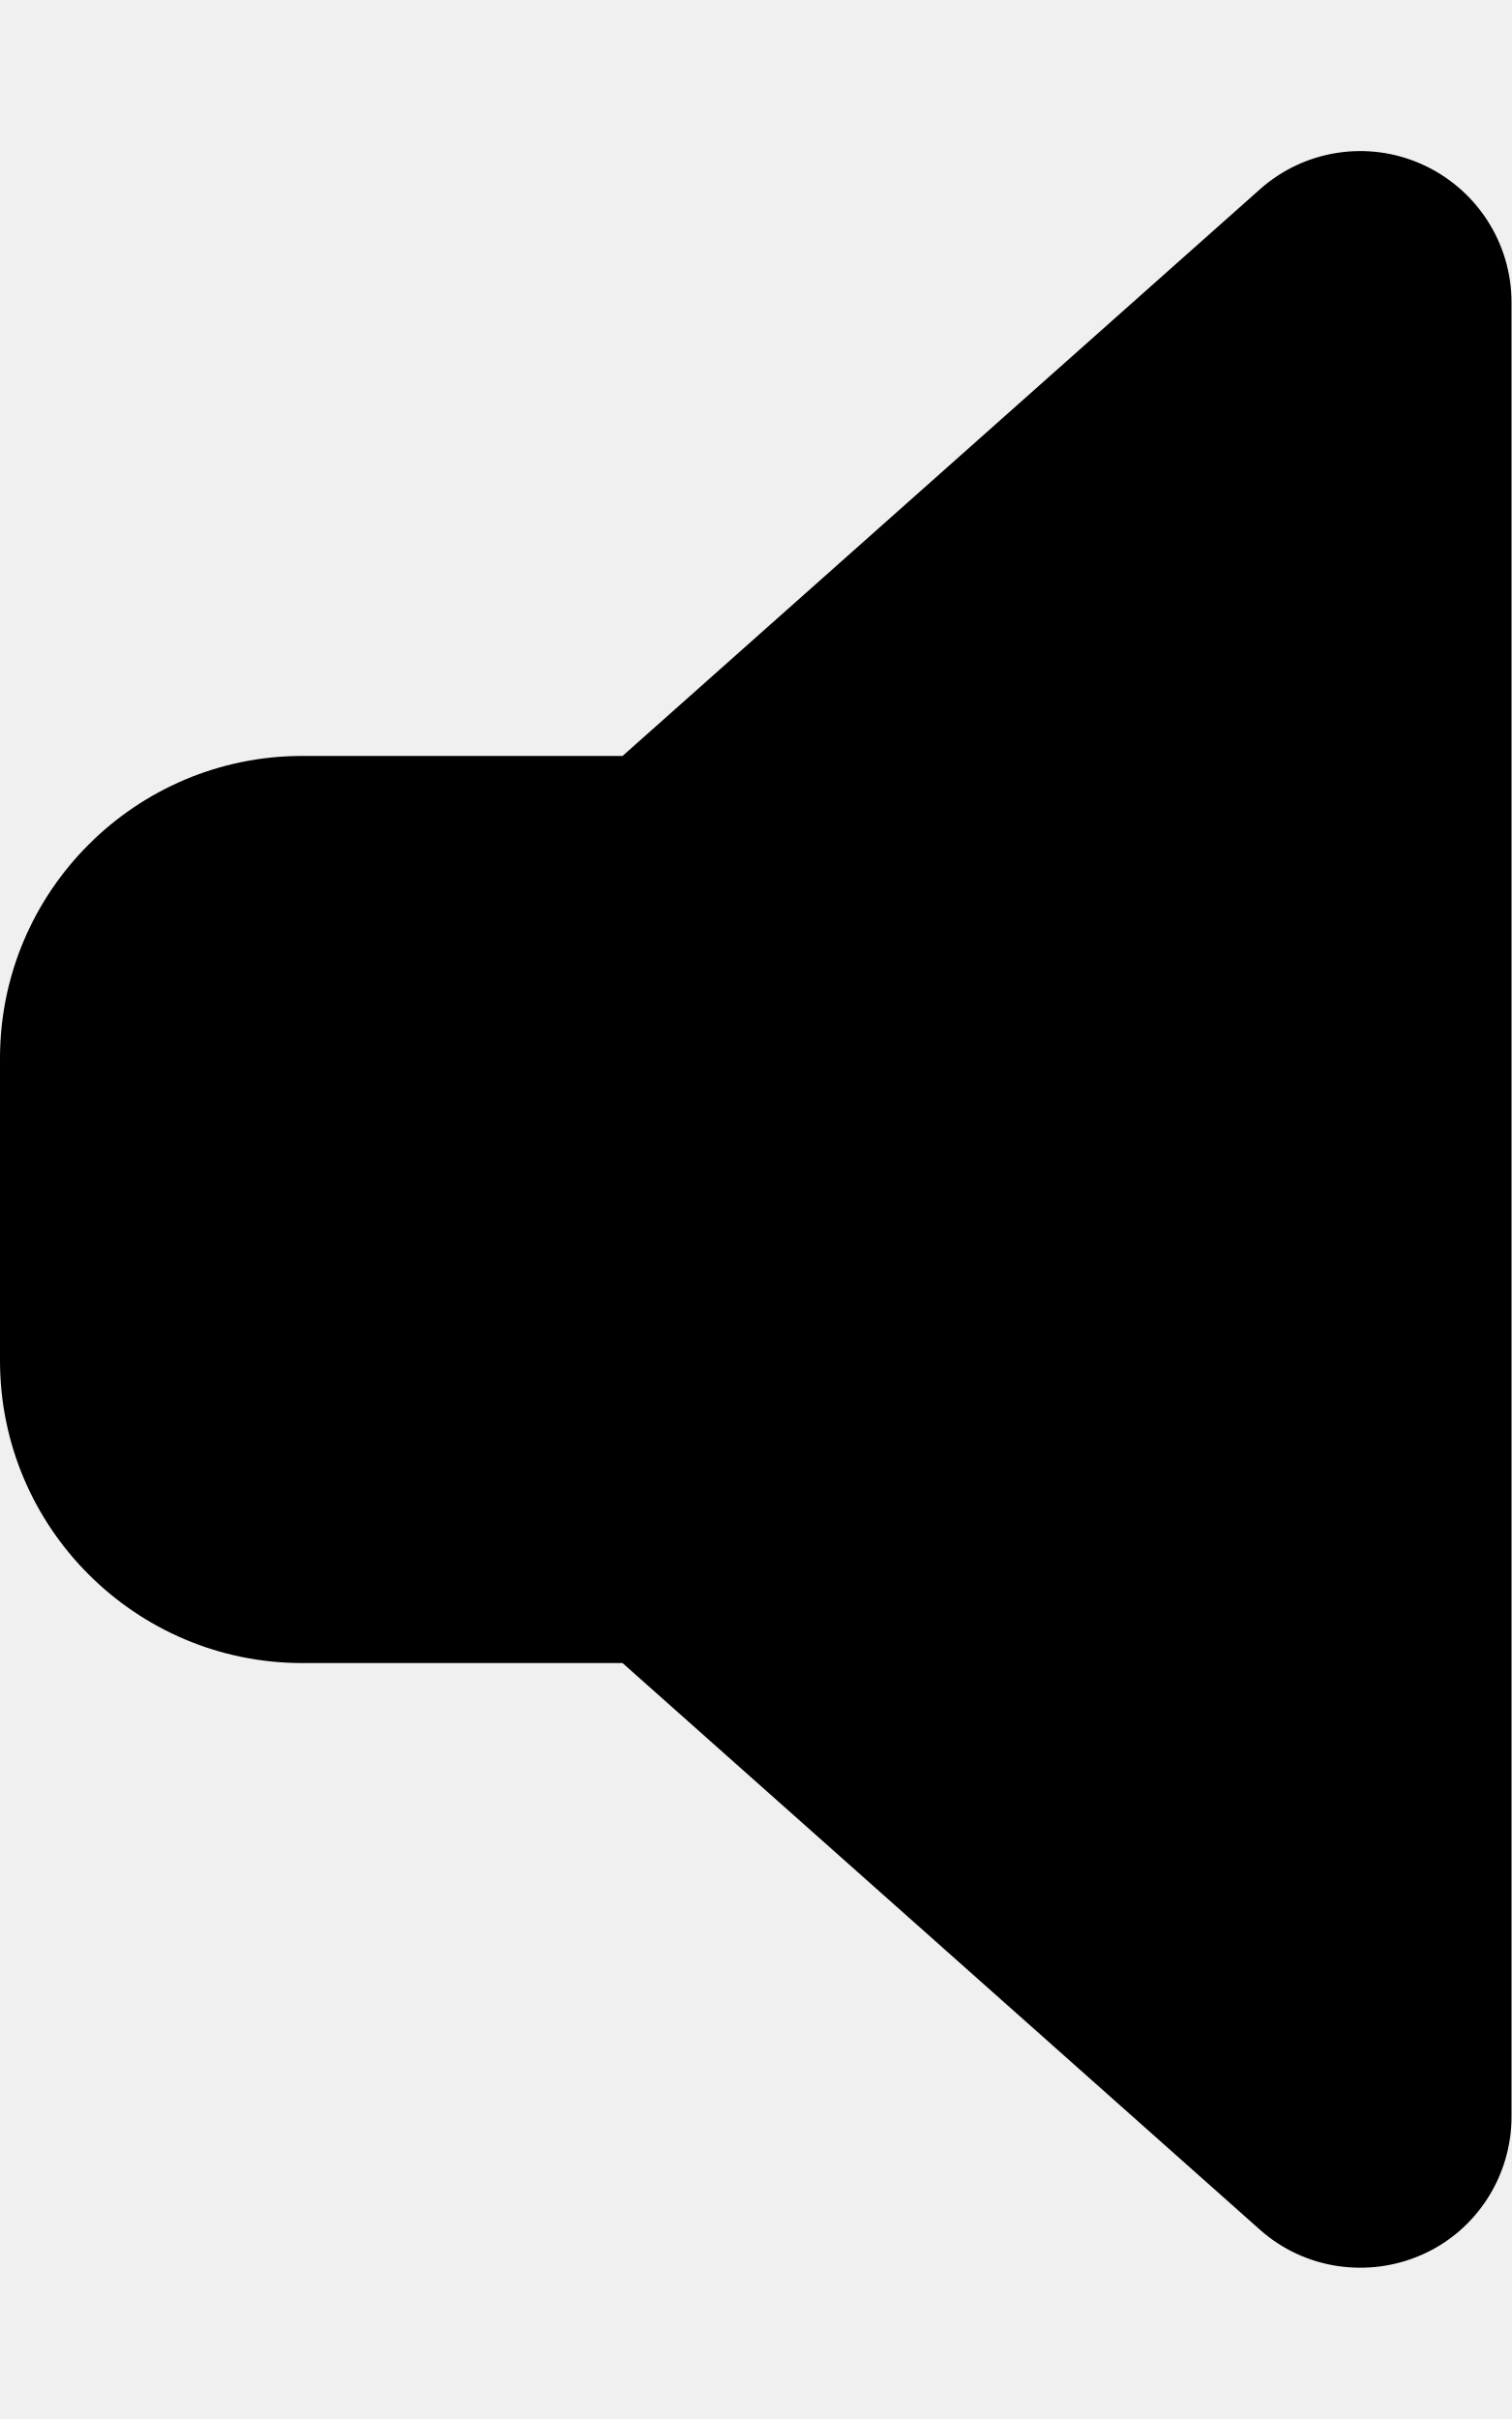
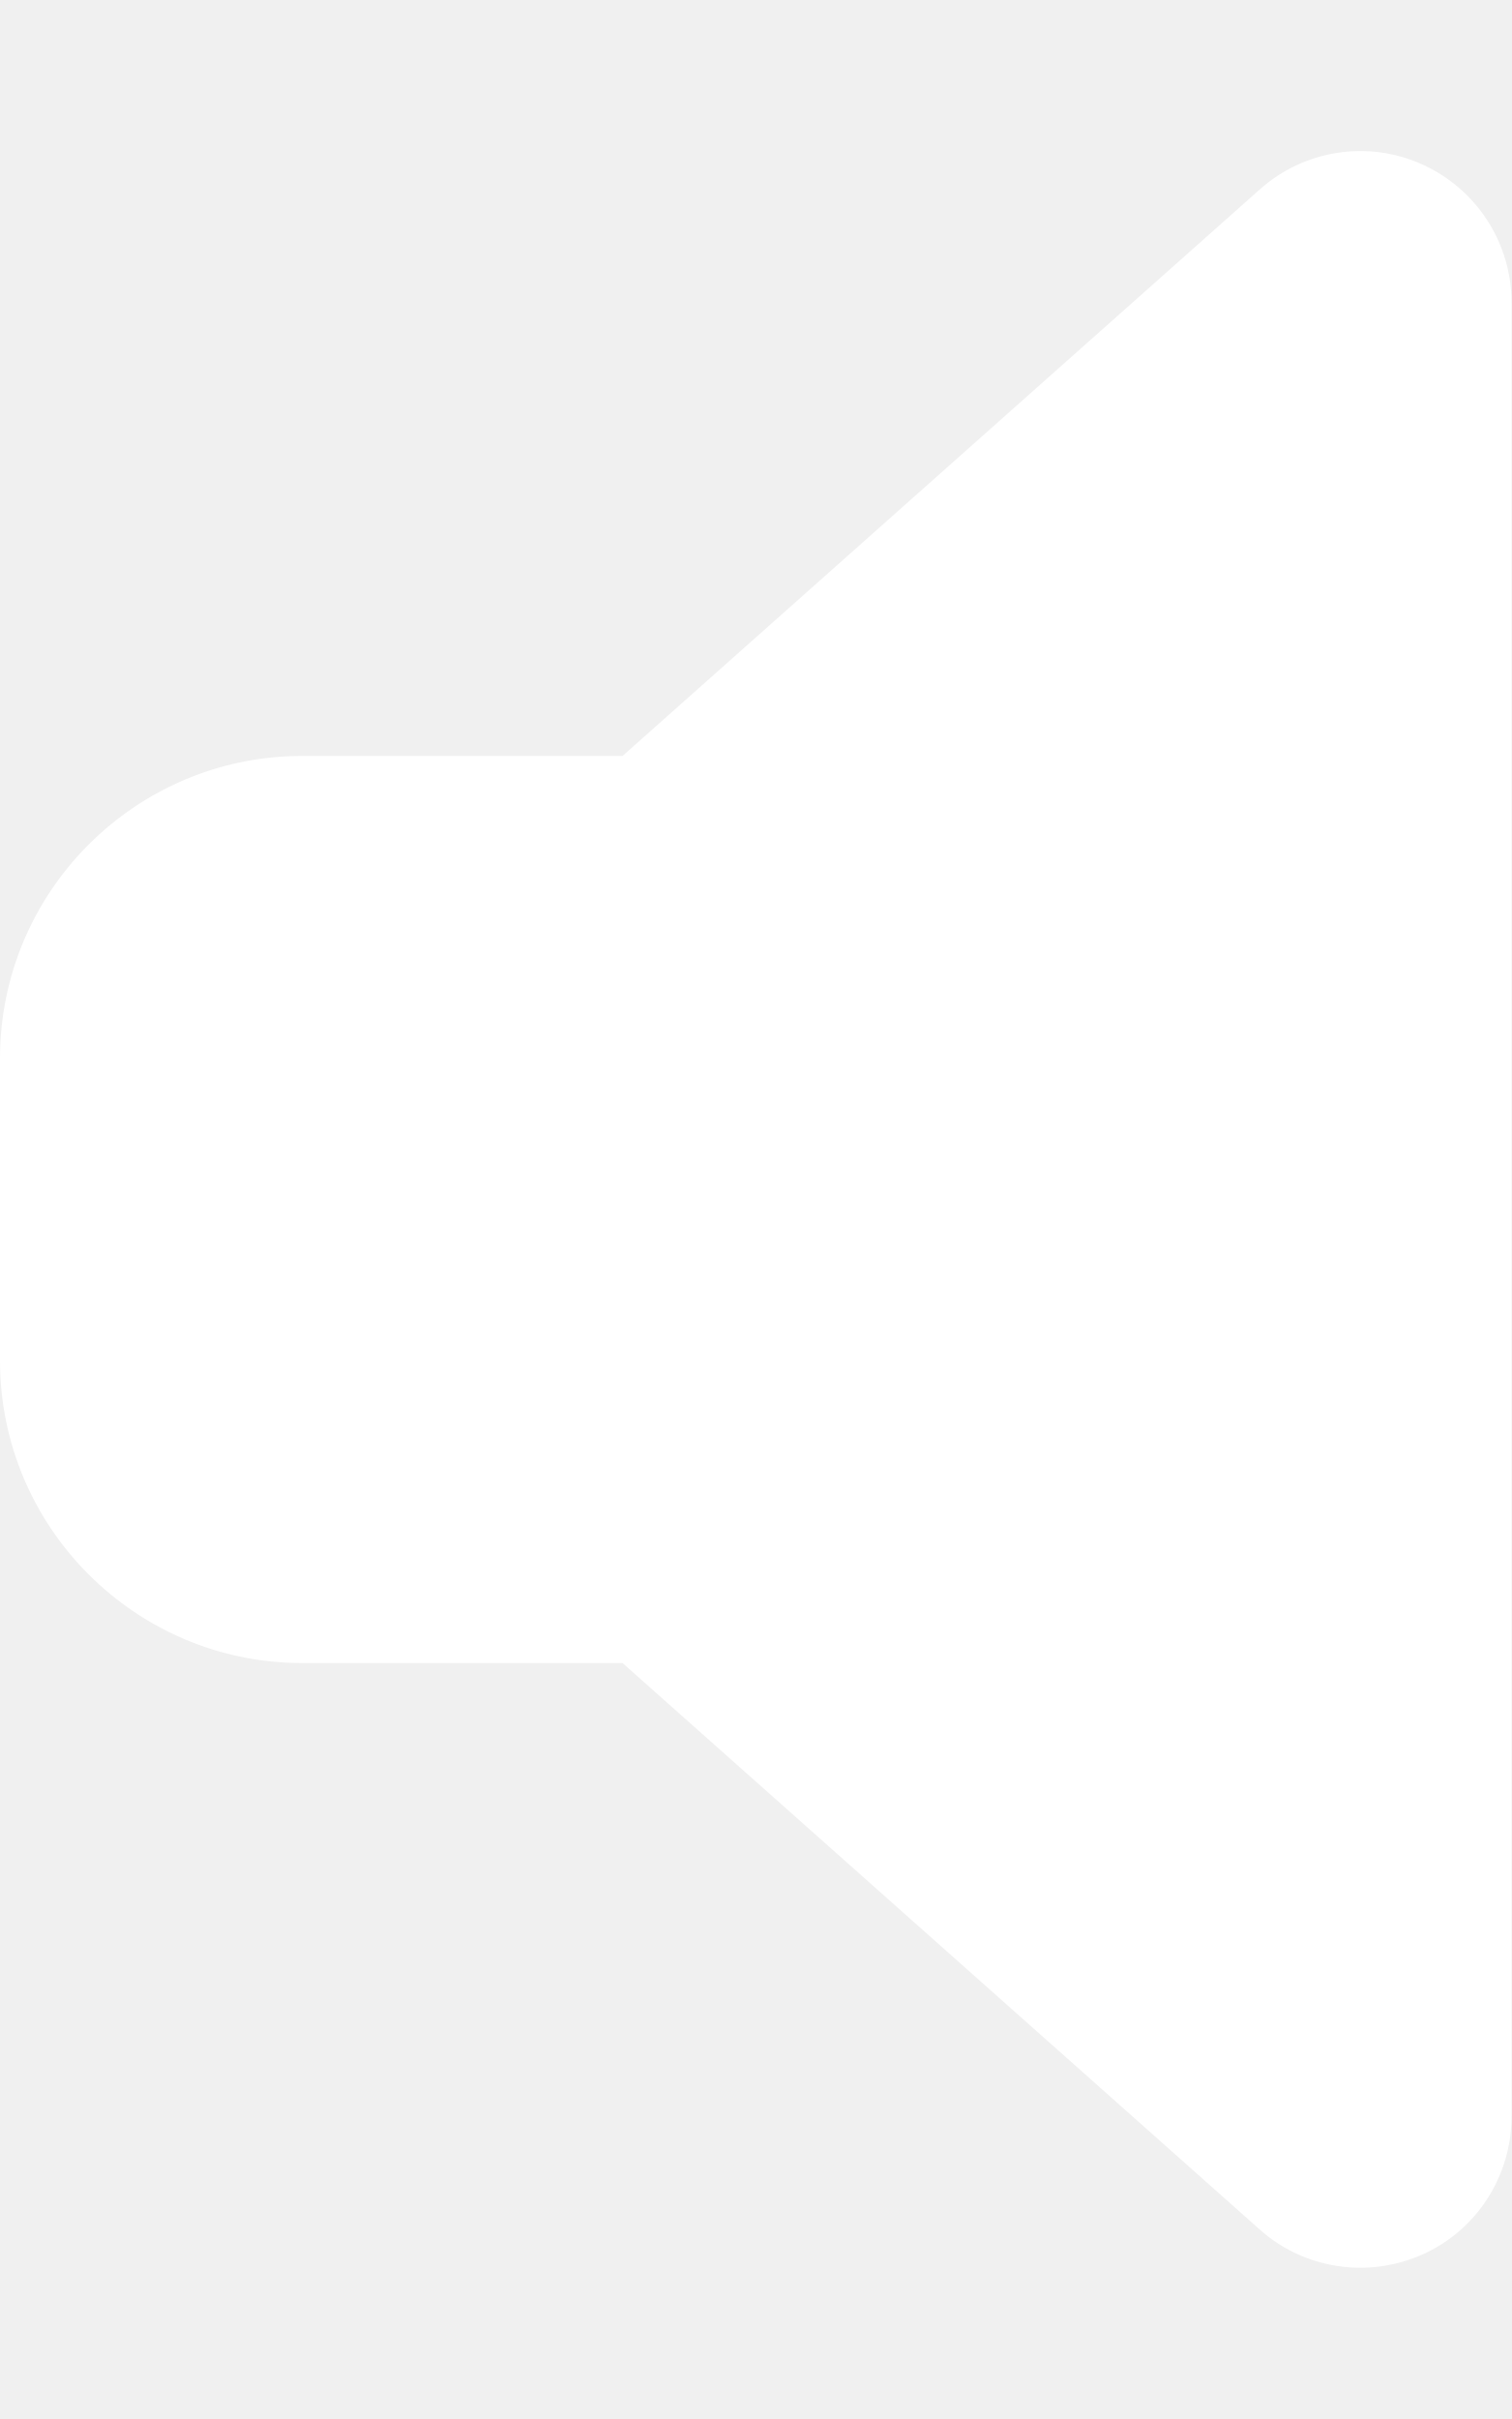
<svg xmlns="http://www.w3.org/2000/svg" viewBox="0 0 320 512">
-   <path d="M320 64c0-12.6-7.4-24-18.9-29.2s-25-3.1-34.4 5.3L131.8 160 64 160c-35.3 0-64 28.7-64 64l0 64c0 35.3 28.7 64 64 64l67.8 0L266.7 471.9c9.4 8.4 22.9 10.4 34.4 5.3S320 460.6 320 448l0-384z" />
+   <path d="M320 64c0-12.6-7.4-24-18.9-29.2s-25-3.1-34.4 5.3L131.8 160 64 160c-35.3 0-64 28.7-64 64l0 64c0 35.3 28.7 64 64 64l67.8 0L266.7 471.9c9.4 8.4 22.9 10.4 34.4 5.3S320 460.6 320 448l0-384z" style="fill:#ffffff; fill-opacity:1" />
</svg>
